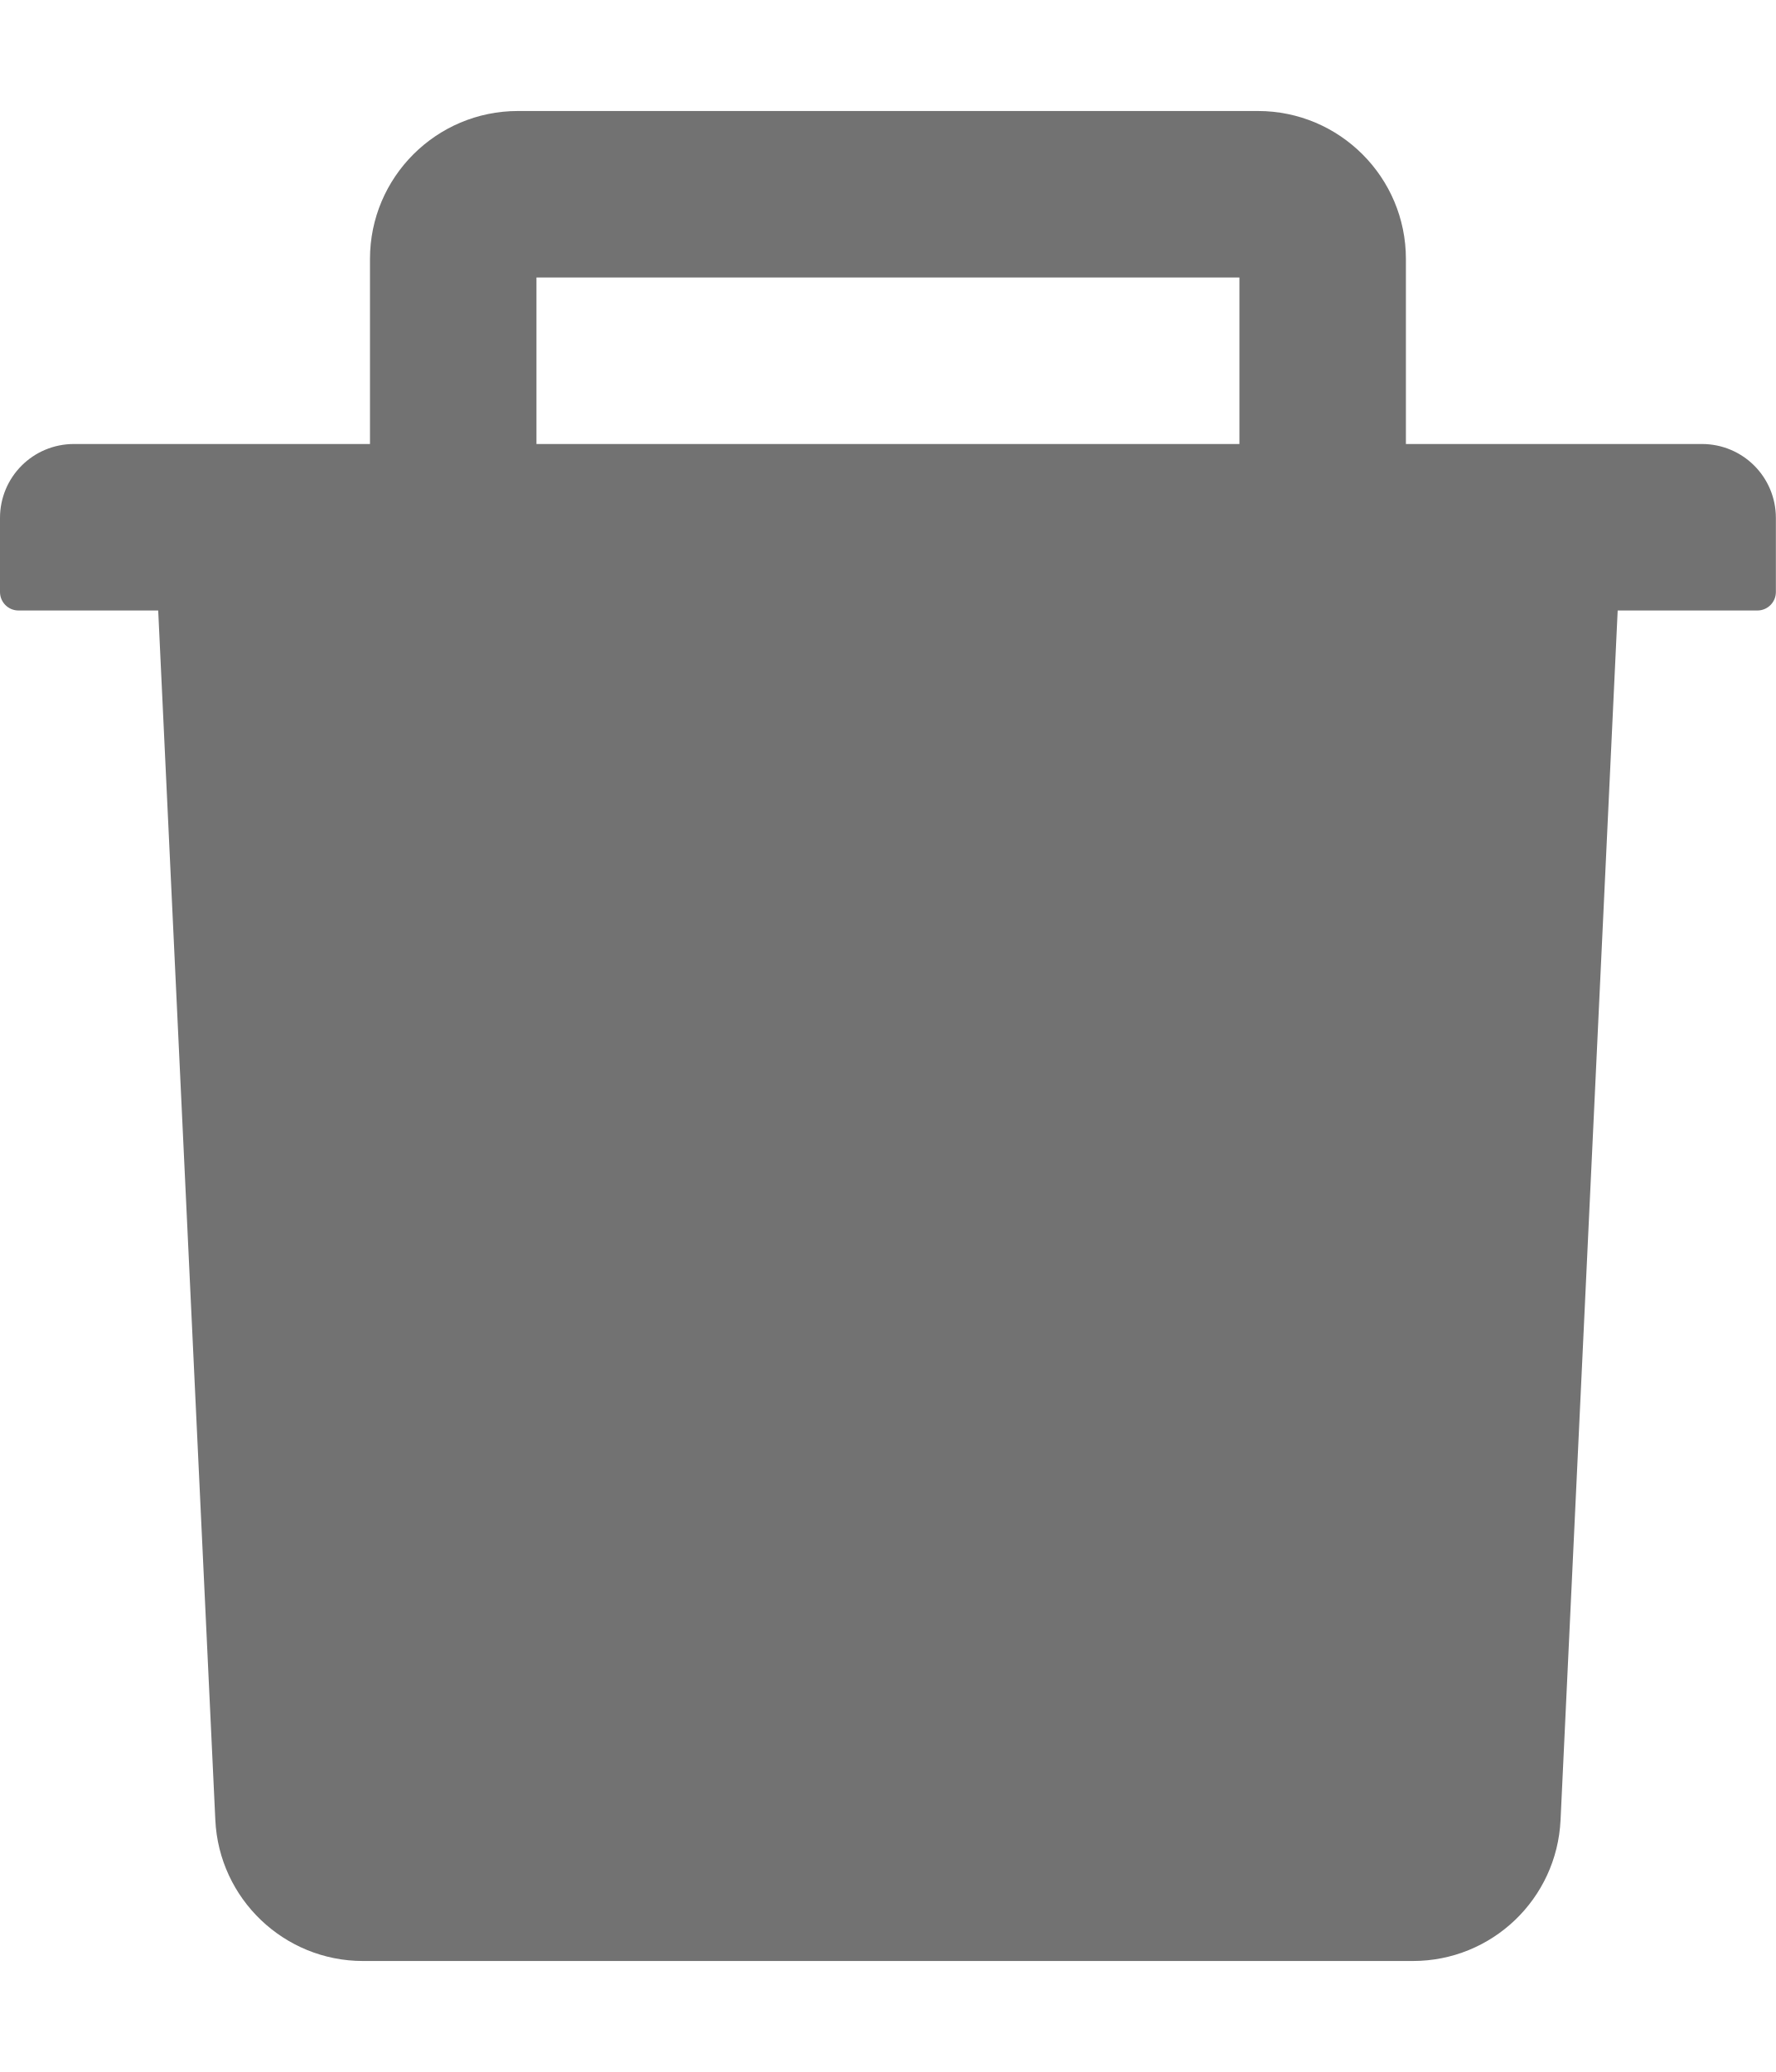
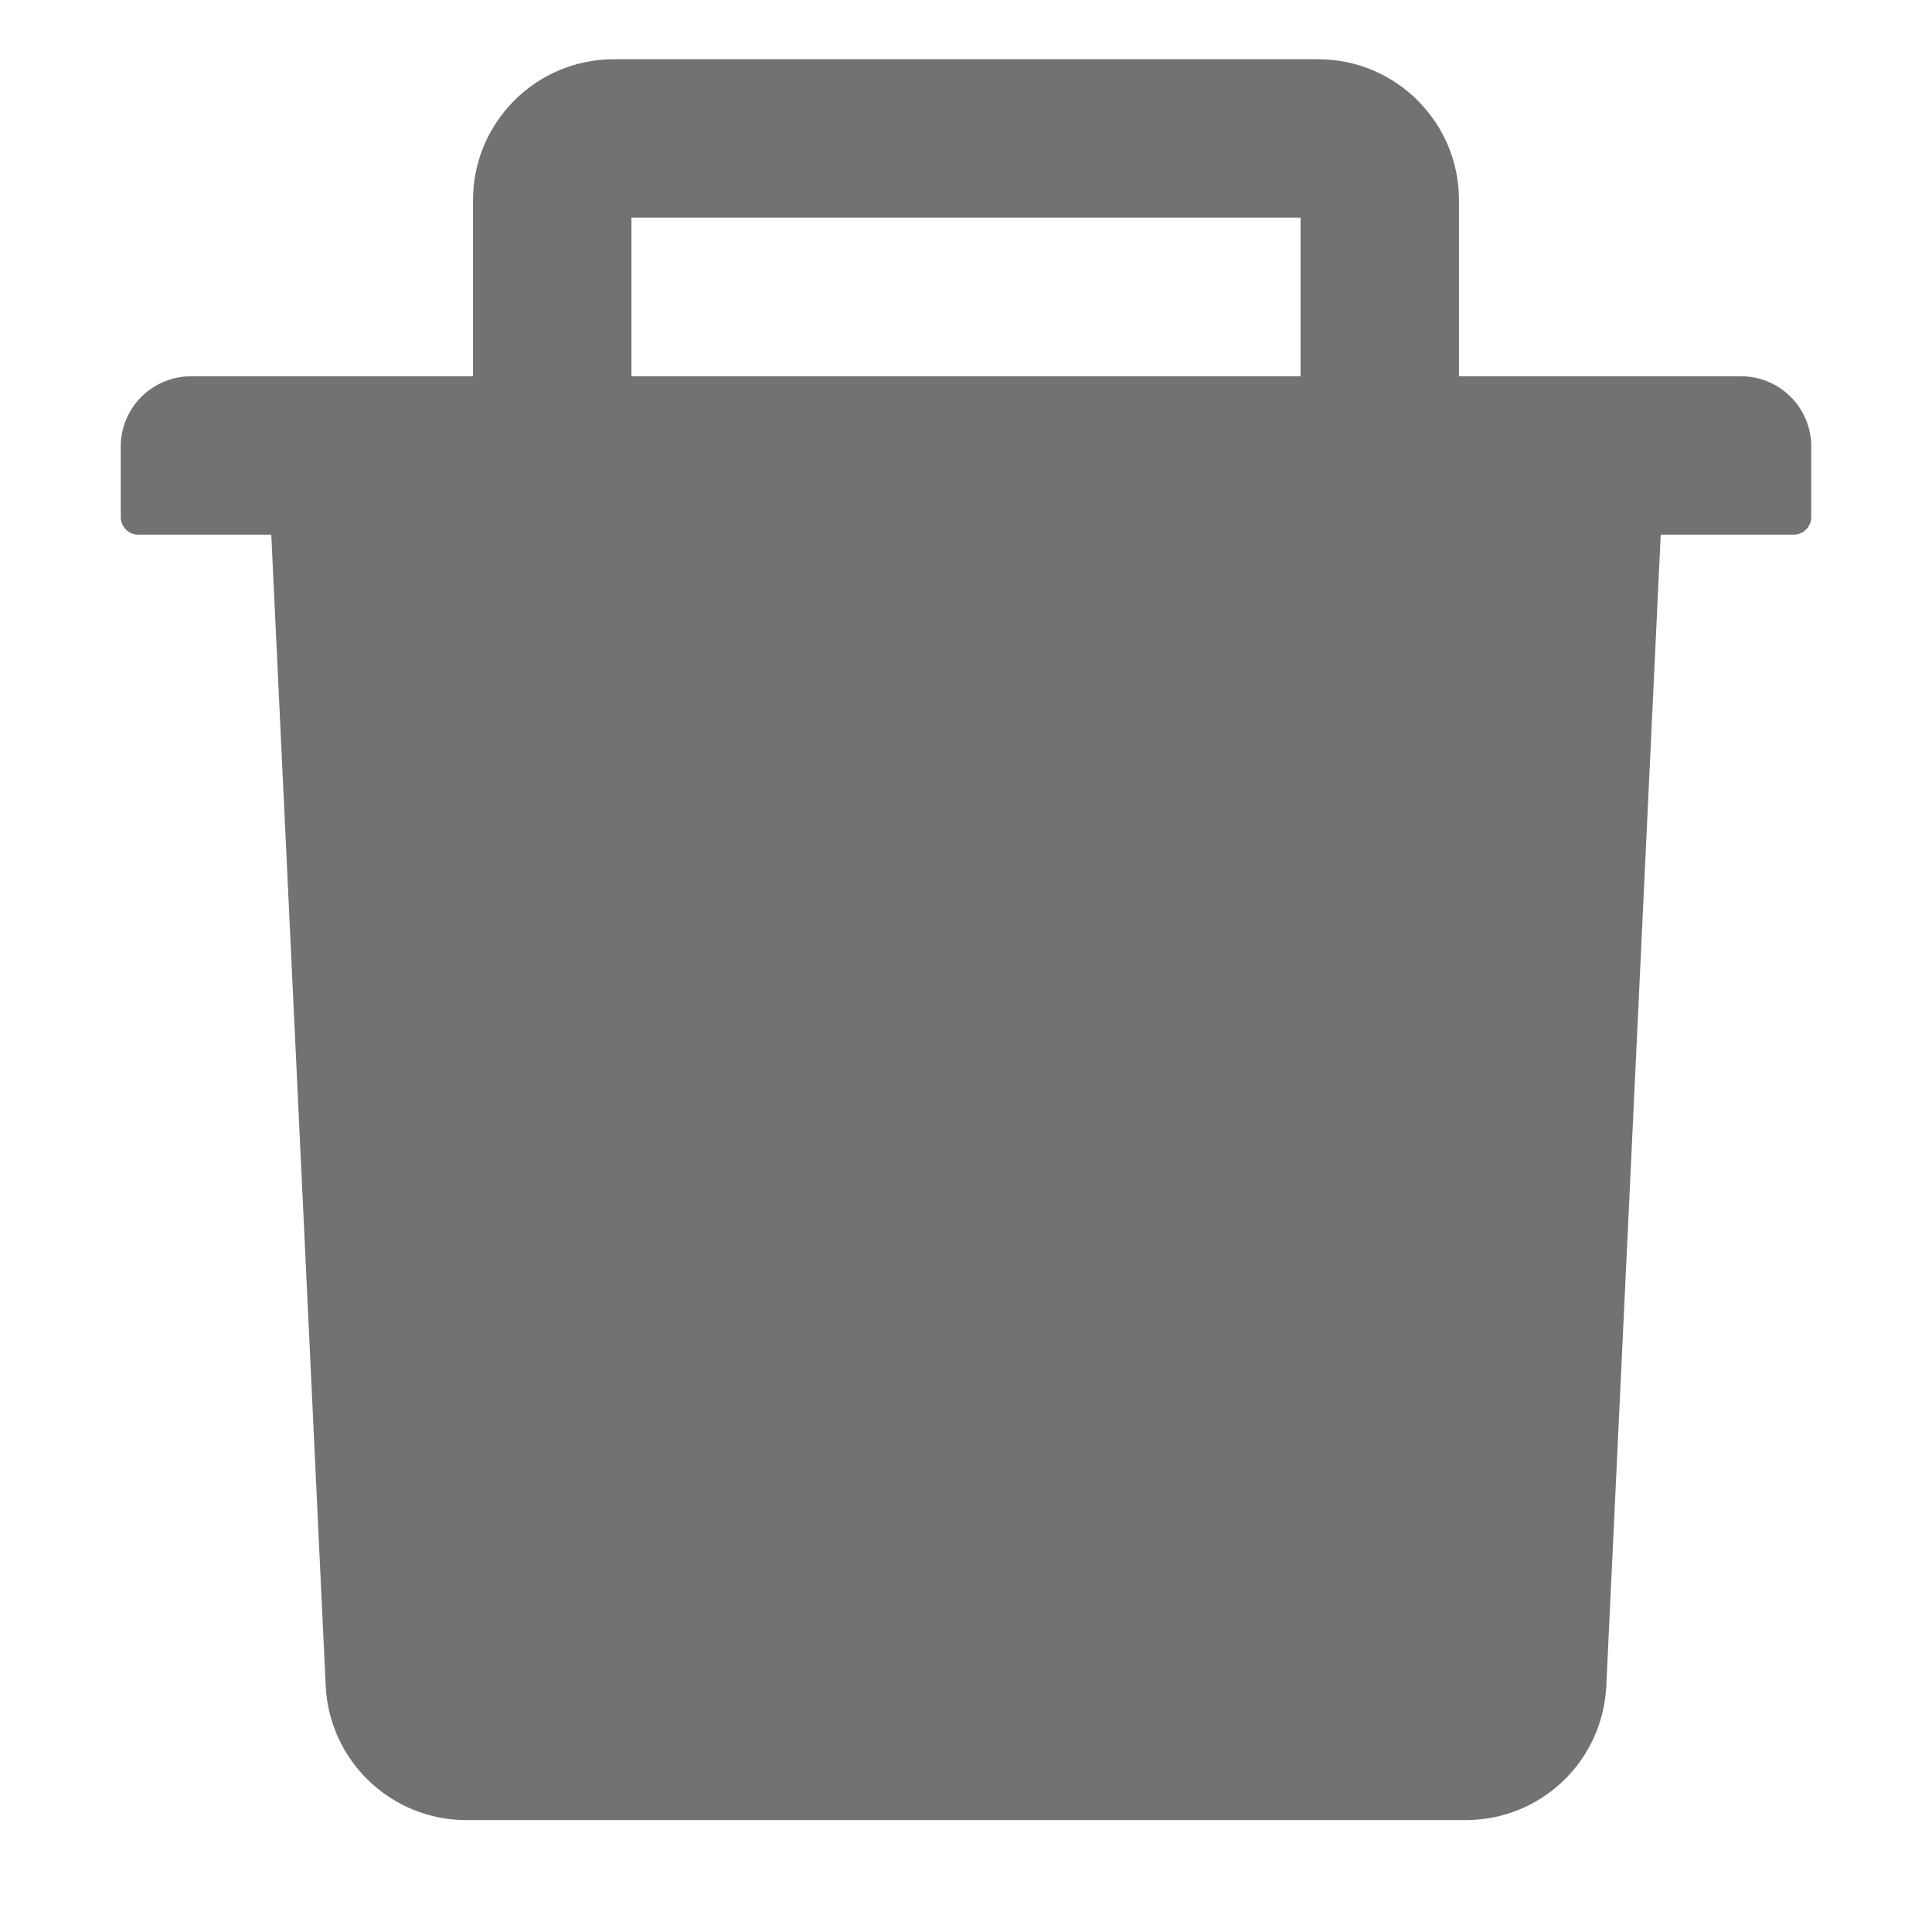
- <svg xmlns="http://www.w3.org/2000/svg" width="12" height="14" viewBox="0 0 12 14" fill="none">
-   <path d="M11.5 3H9.5V1.75C9.5 1.198 9.052 0.75 8.5 0.75H3.5C2.948 0.75 2.5 1.198 2.5 1.75V3H0.5C0.223 3 0 3.223 0 3.5V4C0 4.069 0.056 4.125 0.125 4.125H1.069L1.455 12.297C1.48 12.83 1.92 13.25 2.453 13.25H9.547C10.081 13.25 10.52 12.831 10.545 12.297L10.931 4.125H11.875C11.944 4.125 12 4.069 12 4V3.5C12 3.223 11.777 3 11.5 3ZM8.375 3H3.625V1.875H8.375V3Z" fill="#727272" />
+ <svg xmlns="http://www.w3.org/2000/svg" width="12" height="12" viewBox="0 0 12 12" fill="none">
+   <path d="M10.812 2.337H9.062V1.243C9.062 0.76 8.67 0.368 8.188 0.368H3.812C3.33 0.368 2.938 0.76 2.938 1.243V2.337H1.188C0.946 2.337 0.75 2.532 0.75 2.774V3.212C0.75 3.272 0.799 3.321 0.859 3.321H1.685L2.023 10.471C2.045 10.938 2.43 11.305 2.896 11.305H9.104C9.571 11.305 9.955 10.939 9.977 10.471L10.315 3.321H11.141C11.201 3.321 11.25 3.272 11.25 3.212V2.774C11.25 2.532 11.055 2.337 10.812 2.337ZM8.078 2.337H3.922V1.352H8.078V2.337Z" fill="#727272" />
</svg>
